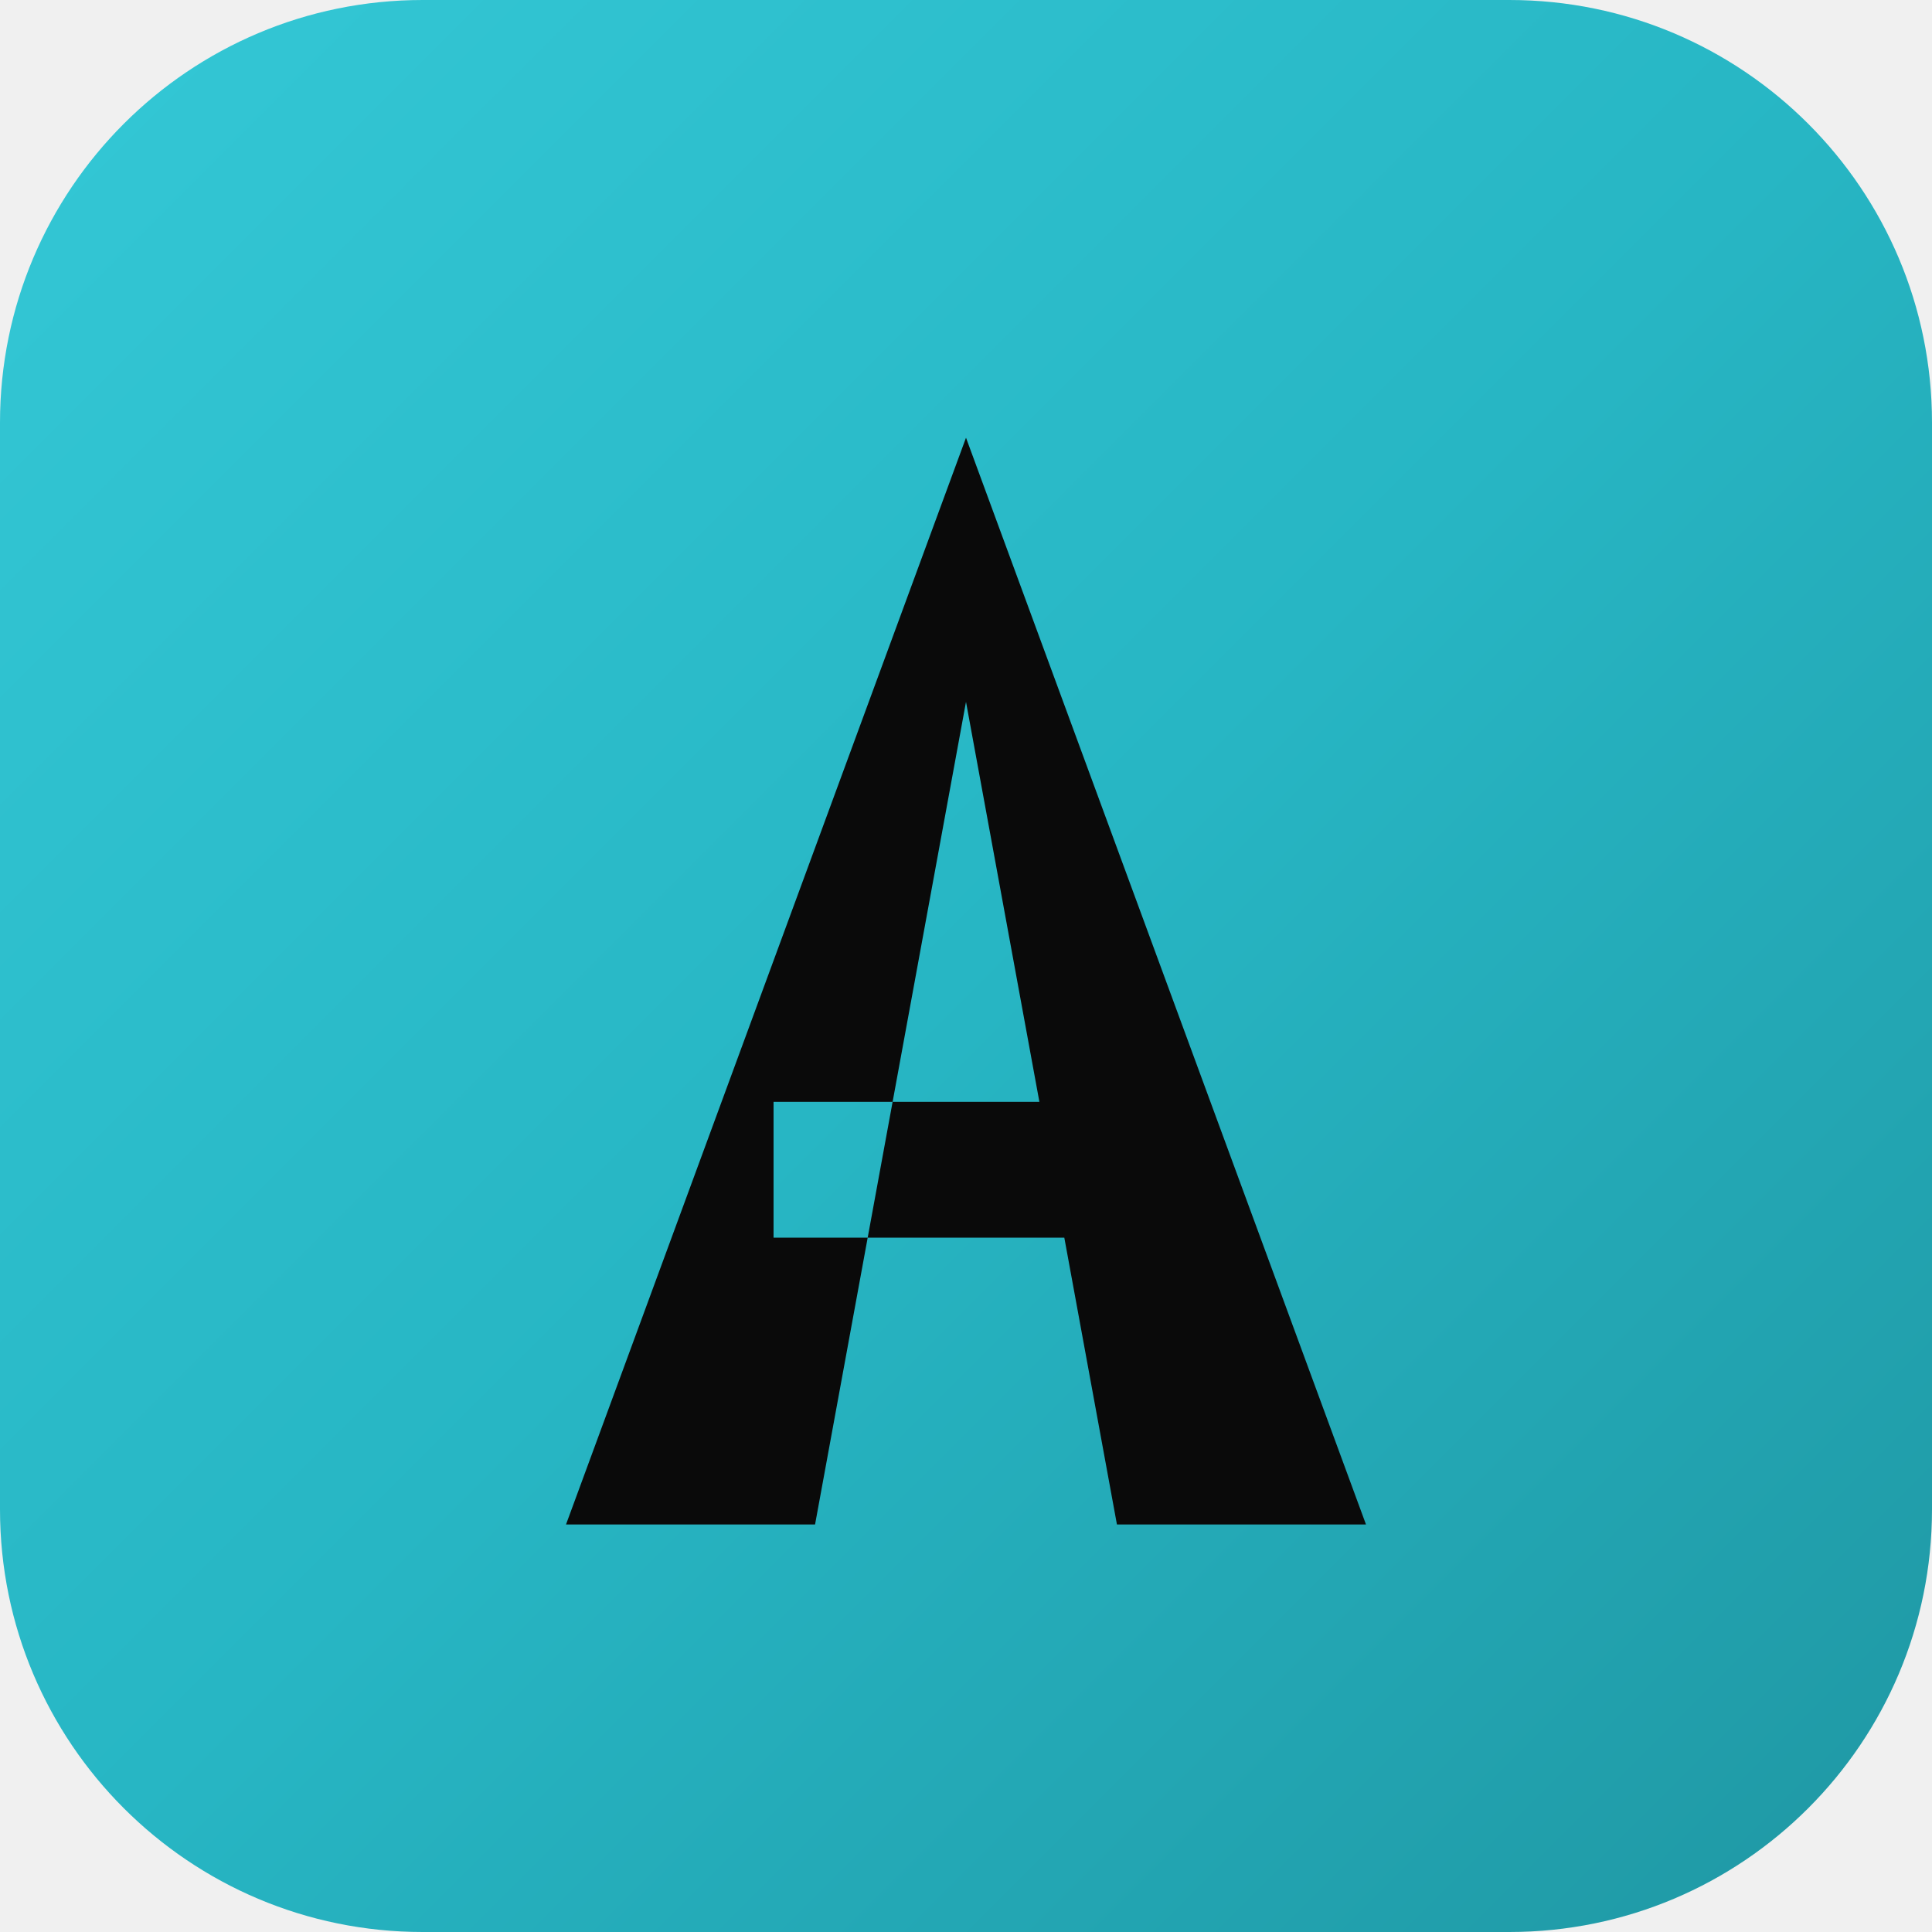
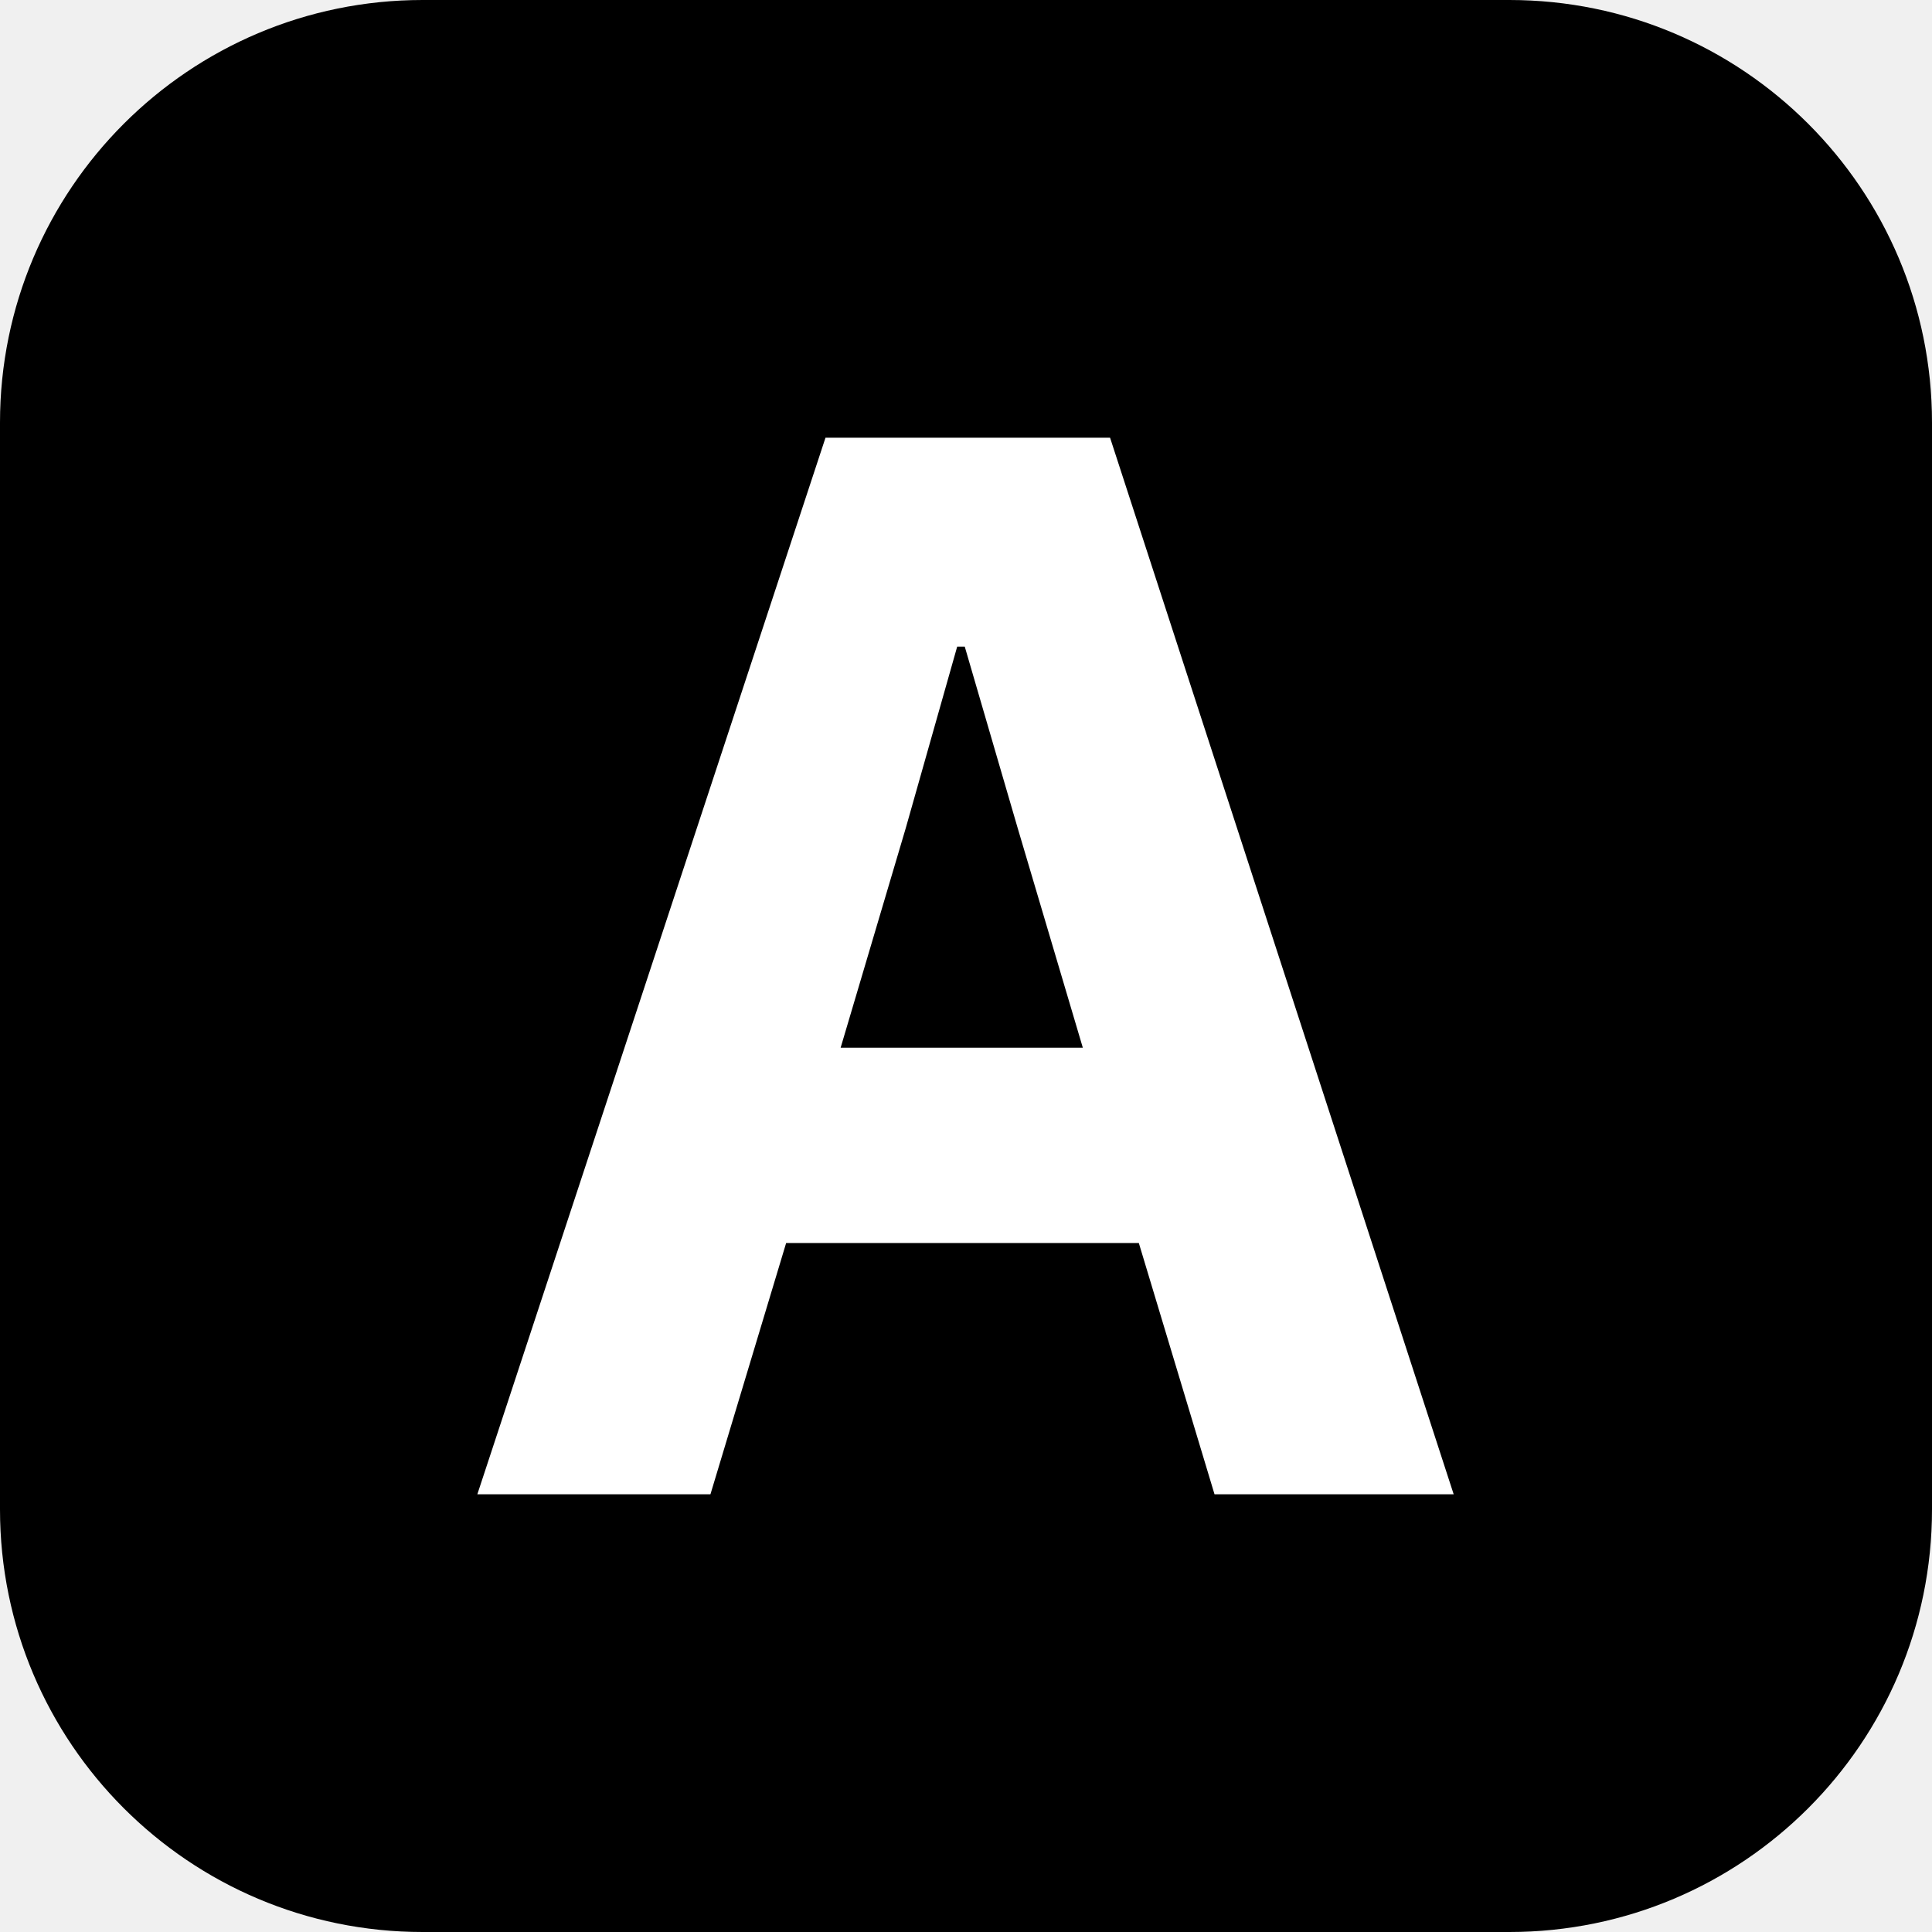
<svg xmlns="http://www.w3.org/2000/svg" width="1024" height="1024" viewBox="0 0 1024 1024">
-   <defs>
-     <linearGradient id="teal" x1="0" y1="0" x2="1024" y2="1024" gradientUnits="userSpaceOnUse">
-       <stop offset="0" stop-color="#34c8d6" />
-       <stop offset="0.5" stop-color="#27b6c4" />
-       <stop offset="1" stop-color="#1f97a3" />
-     </linearGradient>
-   </defs>
-   <rect x="0" y="0" width="1024" height="1024" rx="224" ry="224" fill="url(#teal)" />
-   <path fill="#0a0a0a" fill-rule="nonzero" d="     M512,232 L300,808 L432,808 L512,372 Z     M512,232 L724,808 L592,808 L512,372 Z     M410,584 L614,584 L614,656 L410,656 Z   " />
+   <rect x="0" y="0" width="1024" height="1024" rx="224" ry="224" fill="#000000" />
+   <path fill="#ffffff" d="M588.36 232L770.48 792L643.72 792L603.60 658.82L416.67 658.82L376.55 792L253 792L437.53 232L588.36 232M445.55 555.32L573.92 555.32L539.42 438.99L511.34 342.72L507.33 342.72L480.05 438.99" />
</svg>
